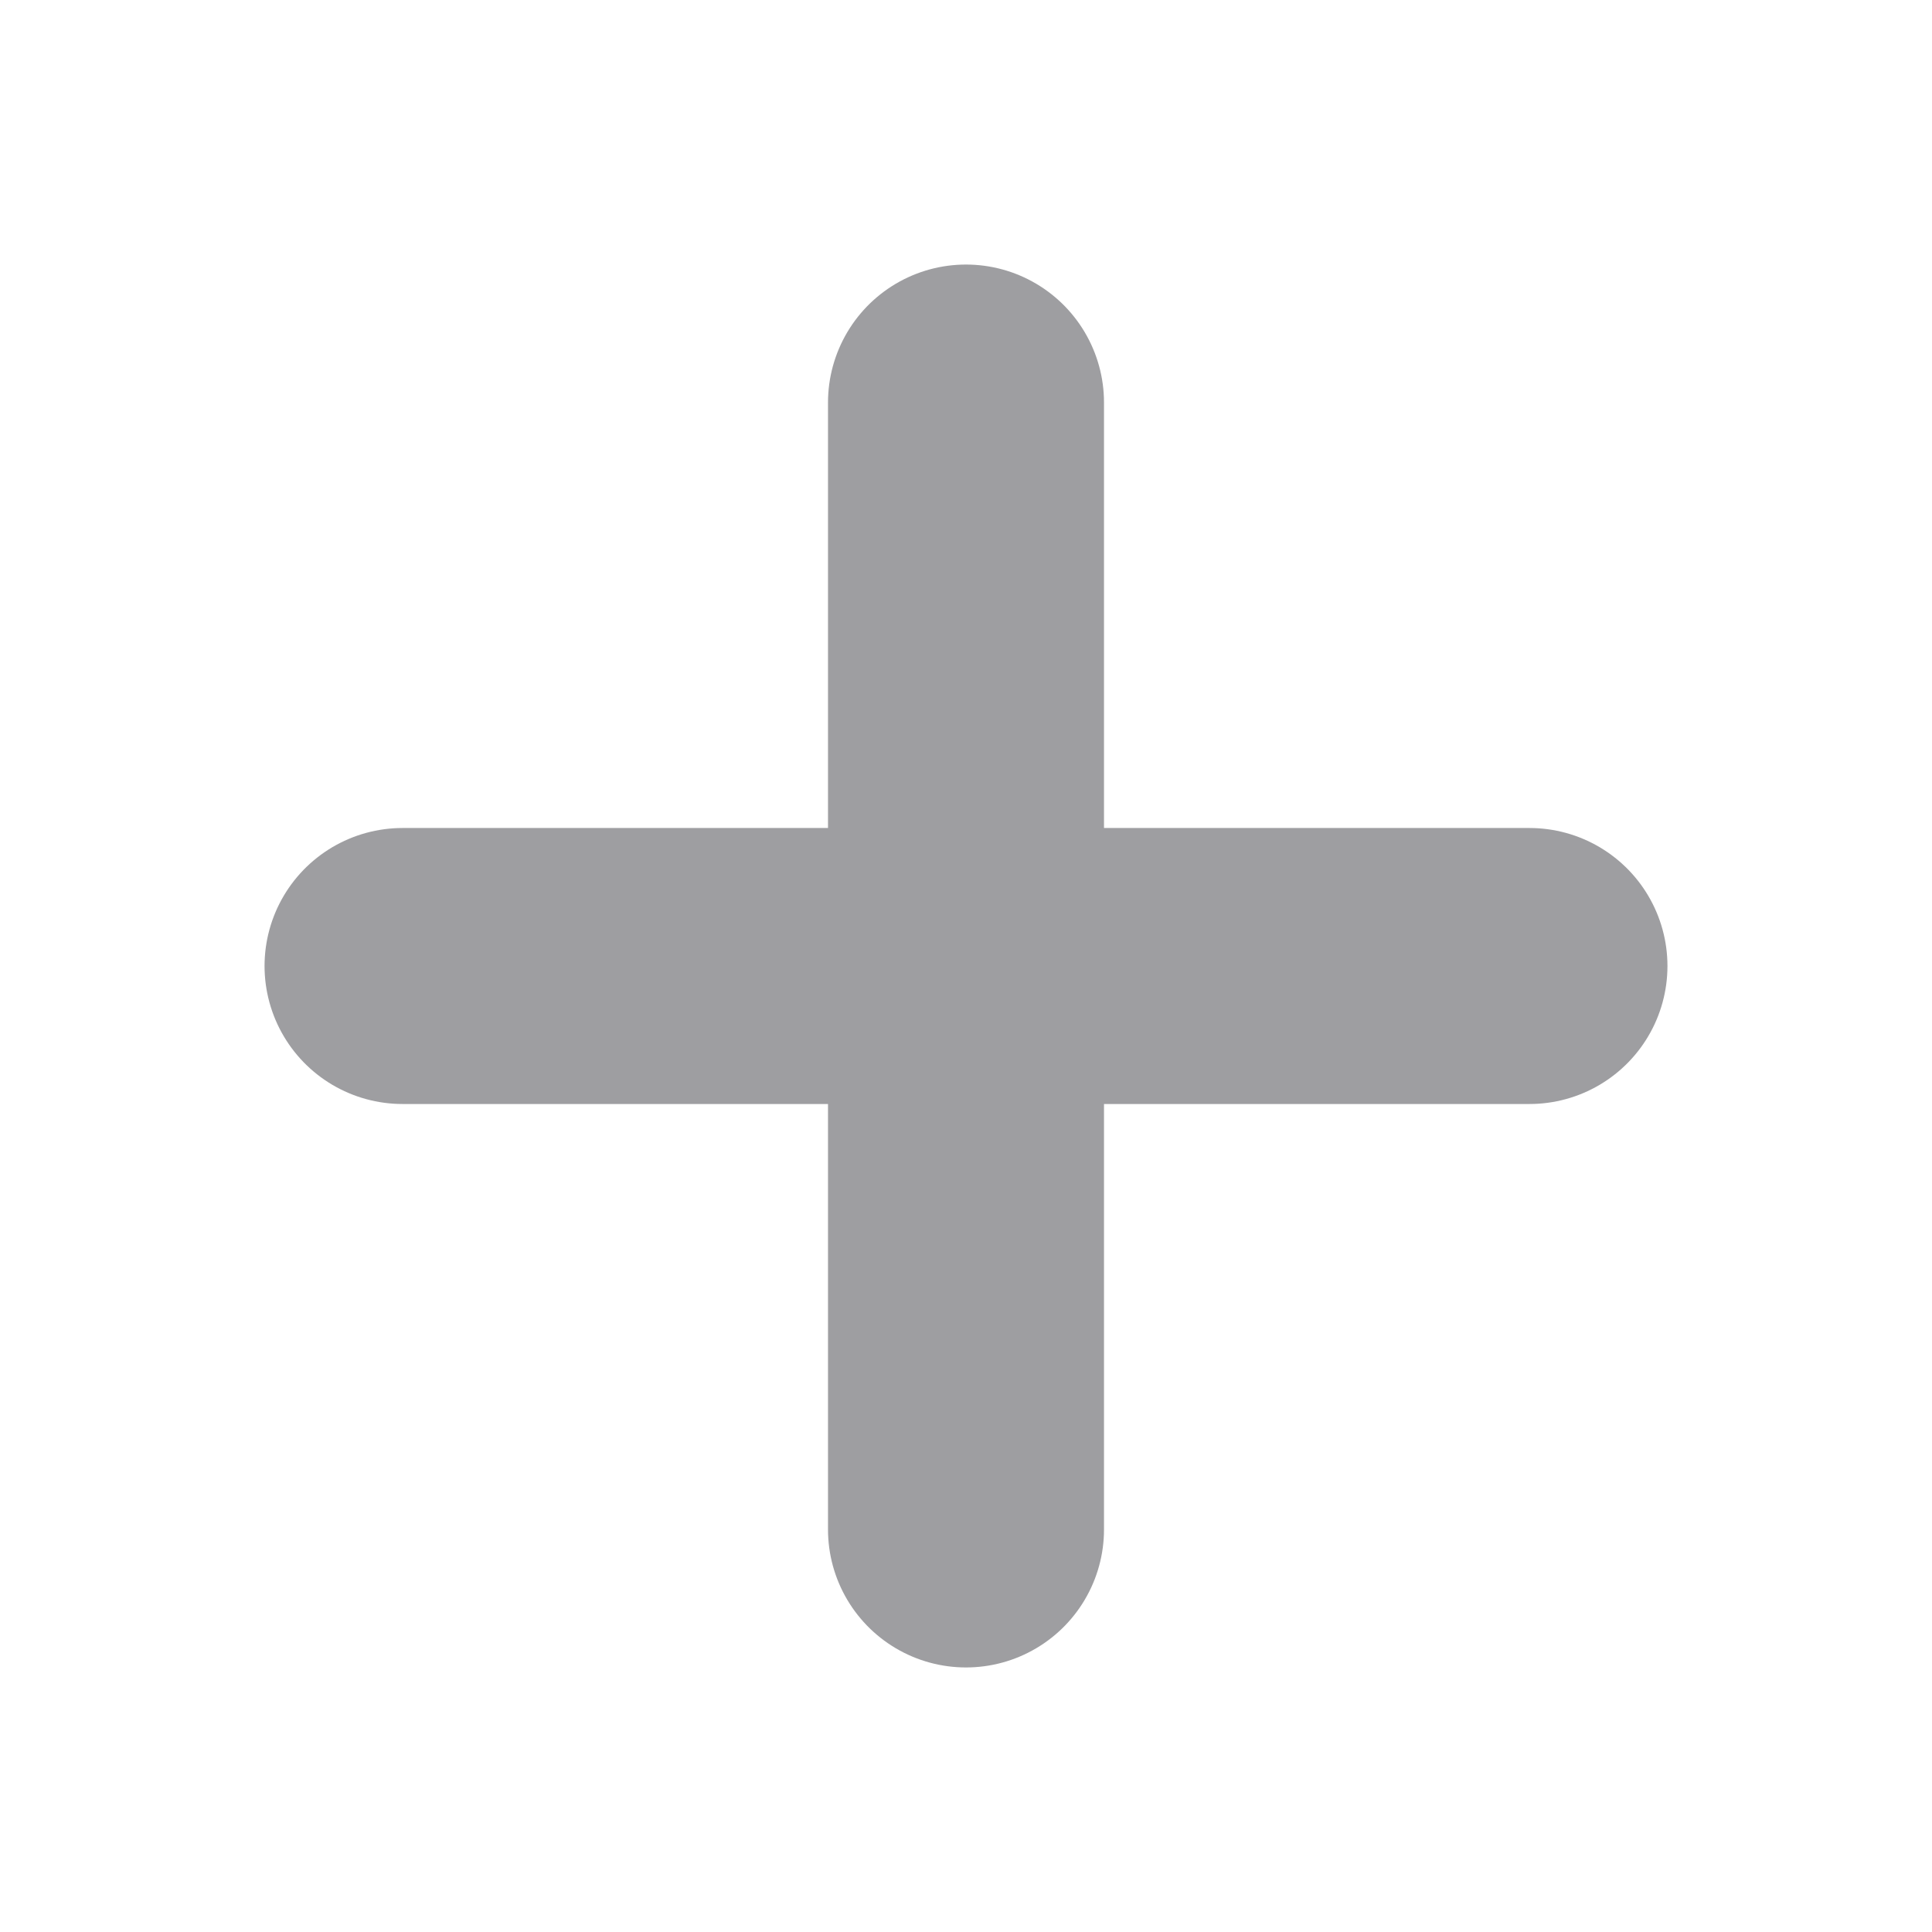
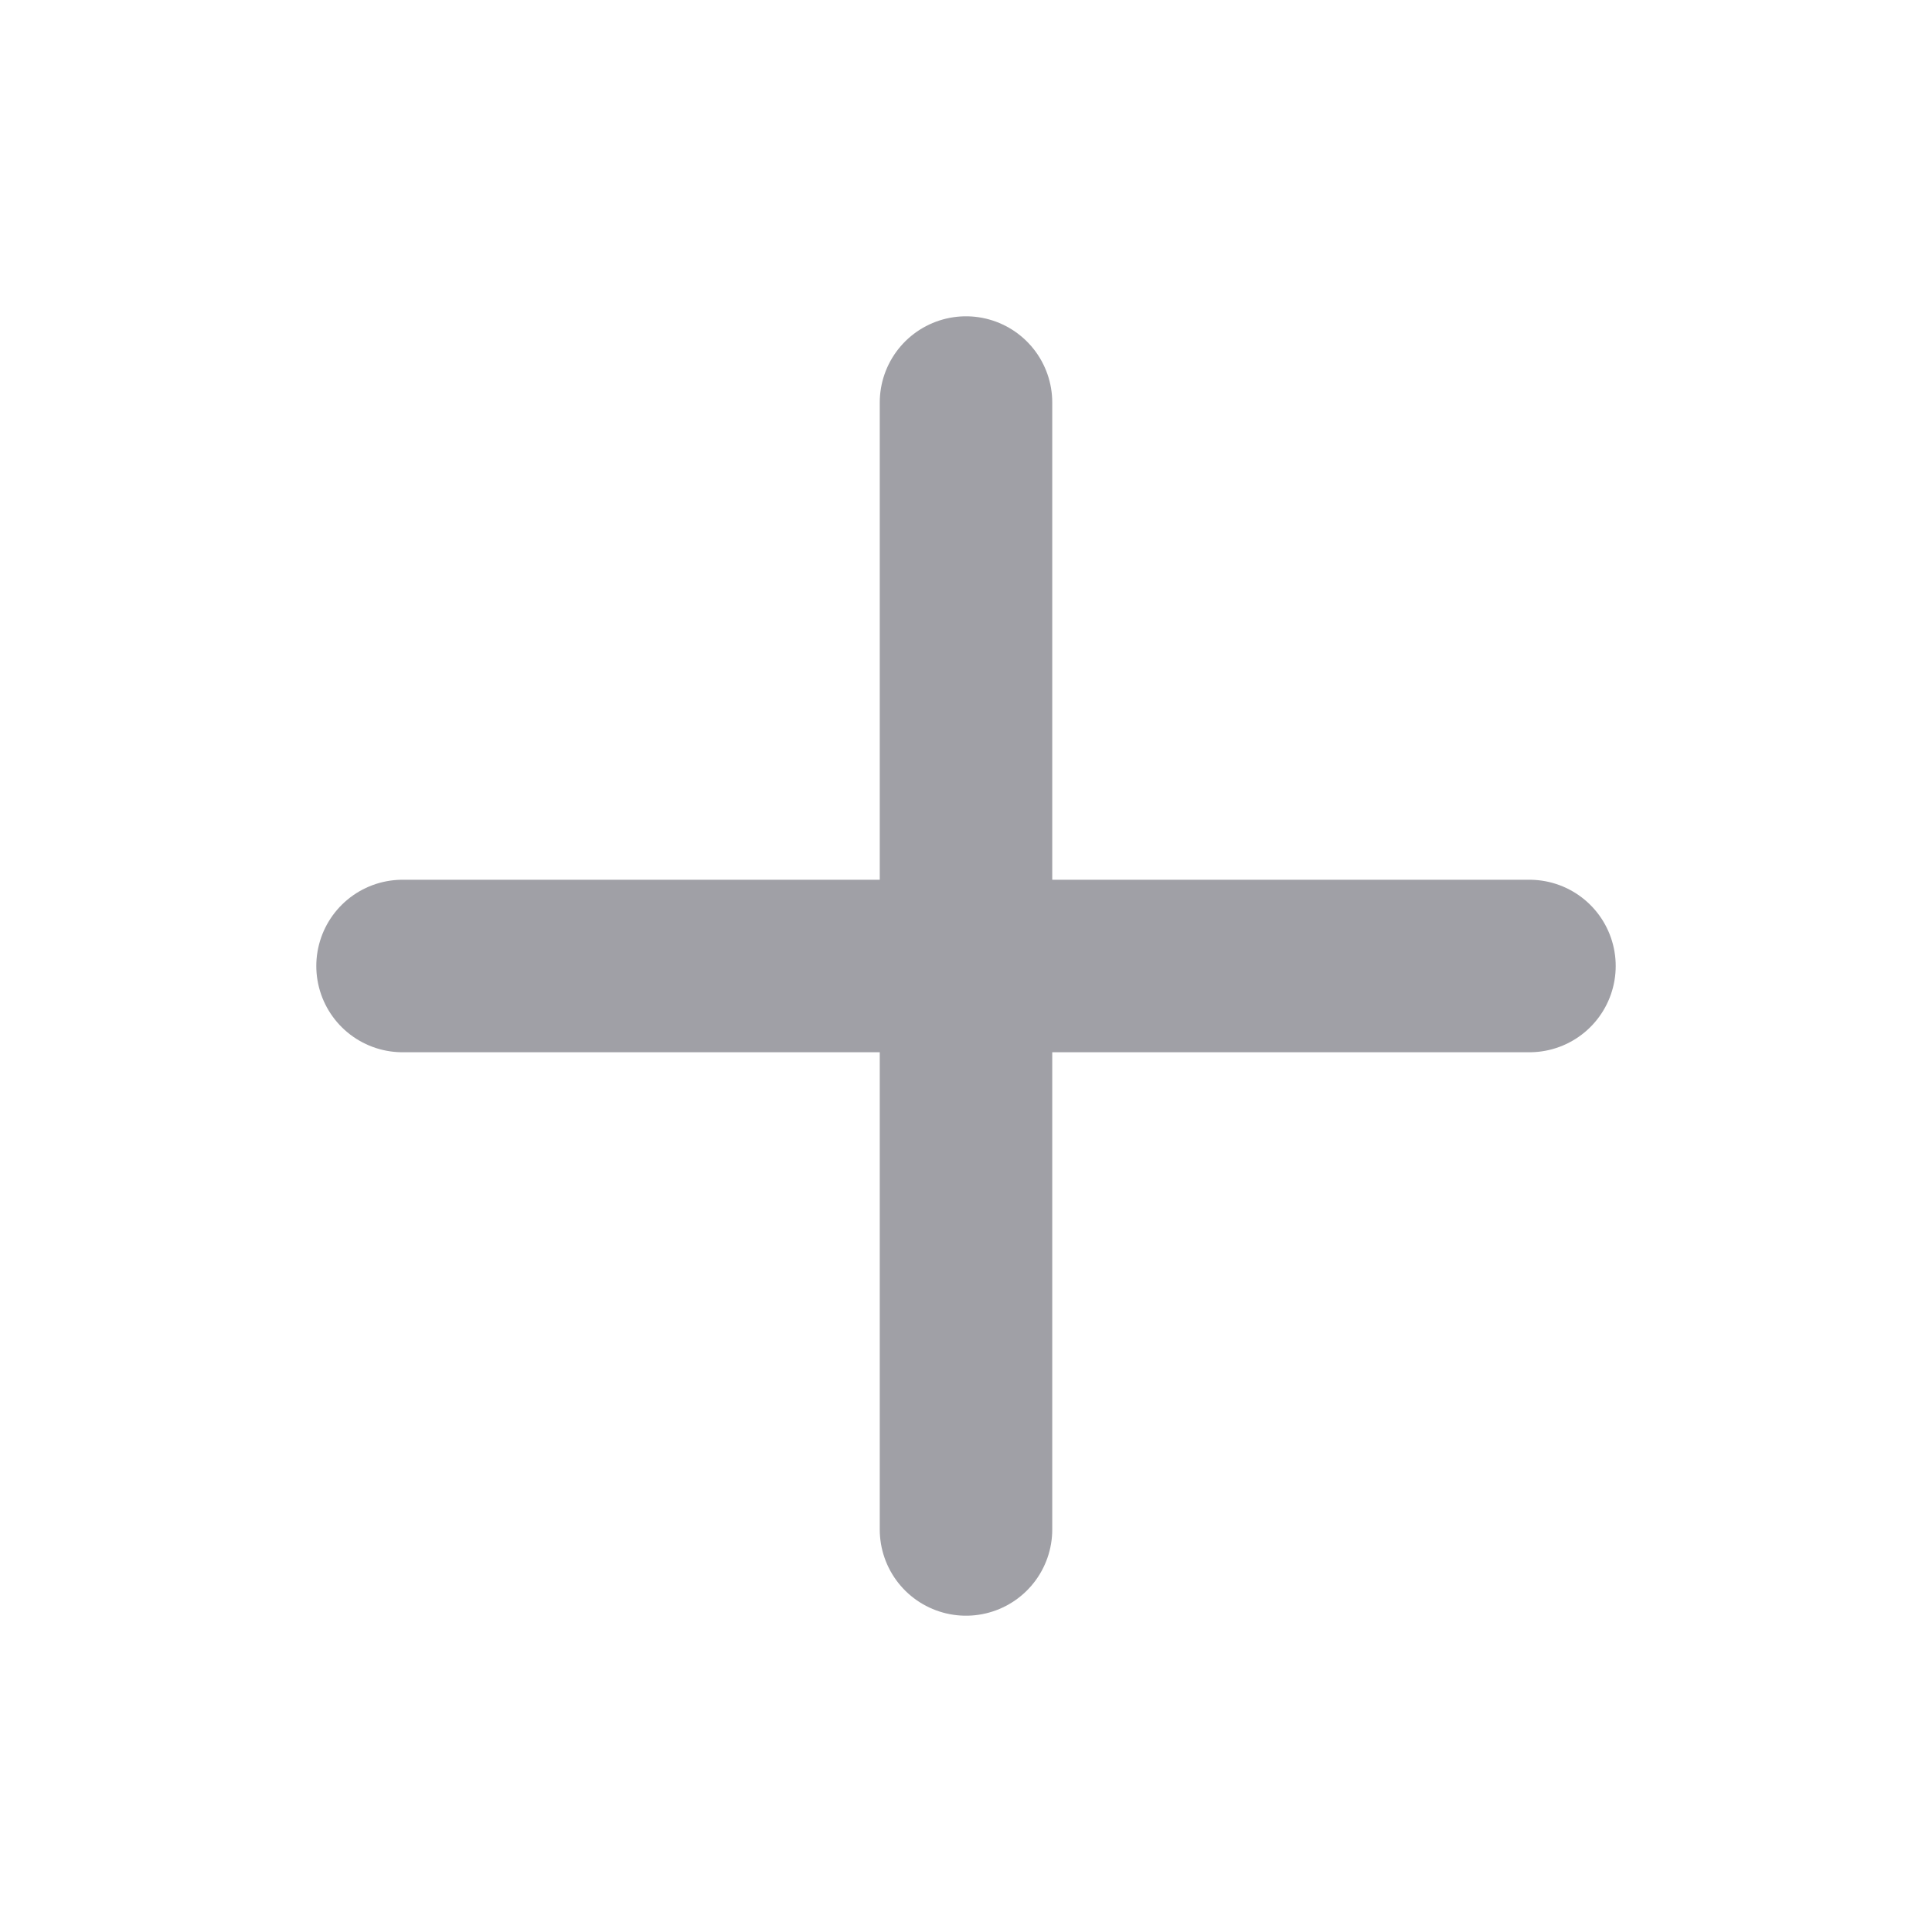
<svg xmlns="http://www.w3.org/2000/svg" preserveAspectRatio="none" overflow="visible" style="display: block;" width="14" height="14" viewBox="0 0 14 14" fill="none">
  <g id="icon/plus">
-     <path id="Vector" d="M7 2.917V7M7 7V11.083M7 7H2.917M7 7H11.083" stroke-width="2" stroke-linecap="round" stroke-linejoin="round" stroke="#9E9EA1" />
+     <path id="Vector" d="M7 2.917V7M7 7V11.083M7 7H2.917M7 7H11.083" stroke-width="1.25" stroke-linecap="round" stroke-linejoin="round" stroke="#A0A0A6" />
  </g>
</svg>
